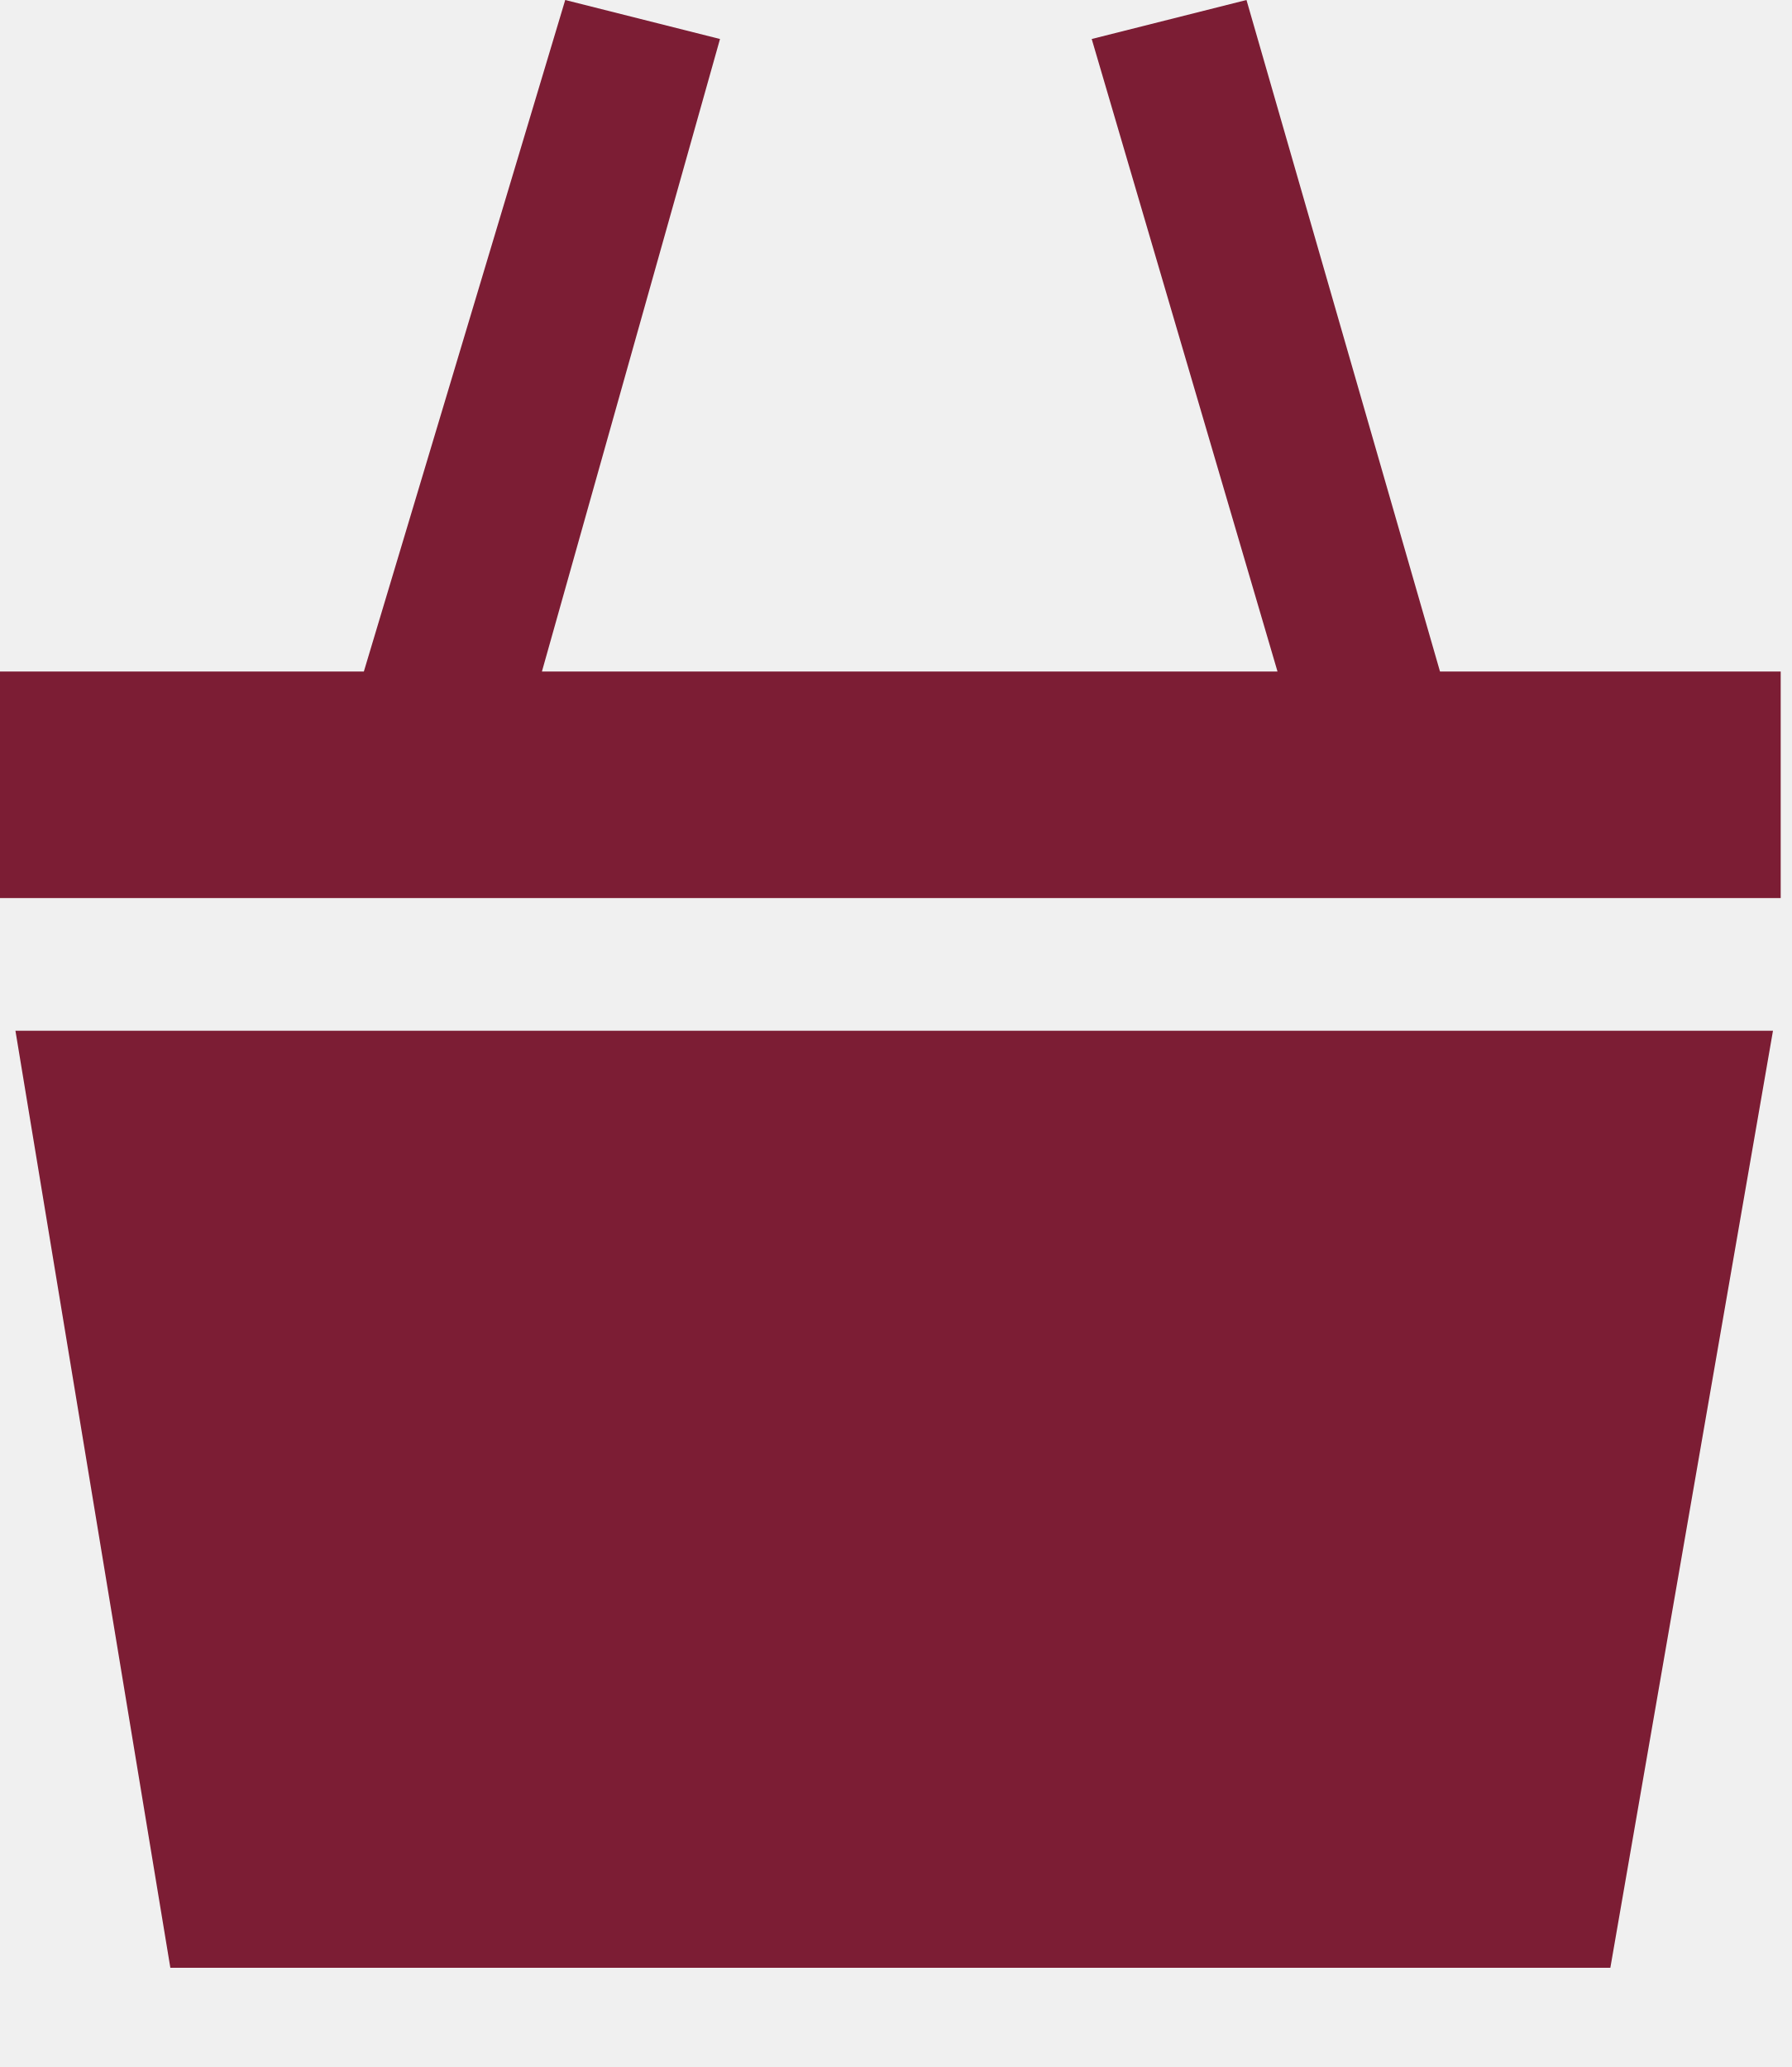
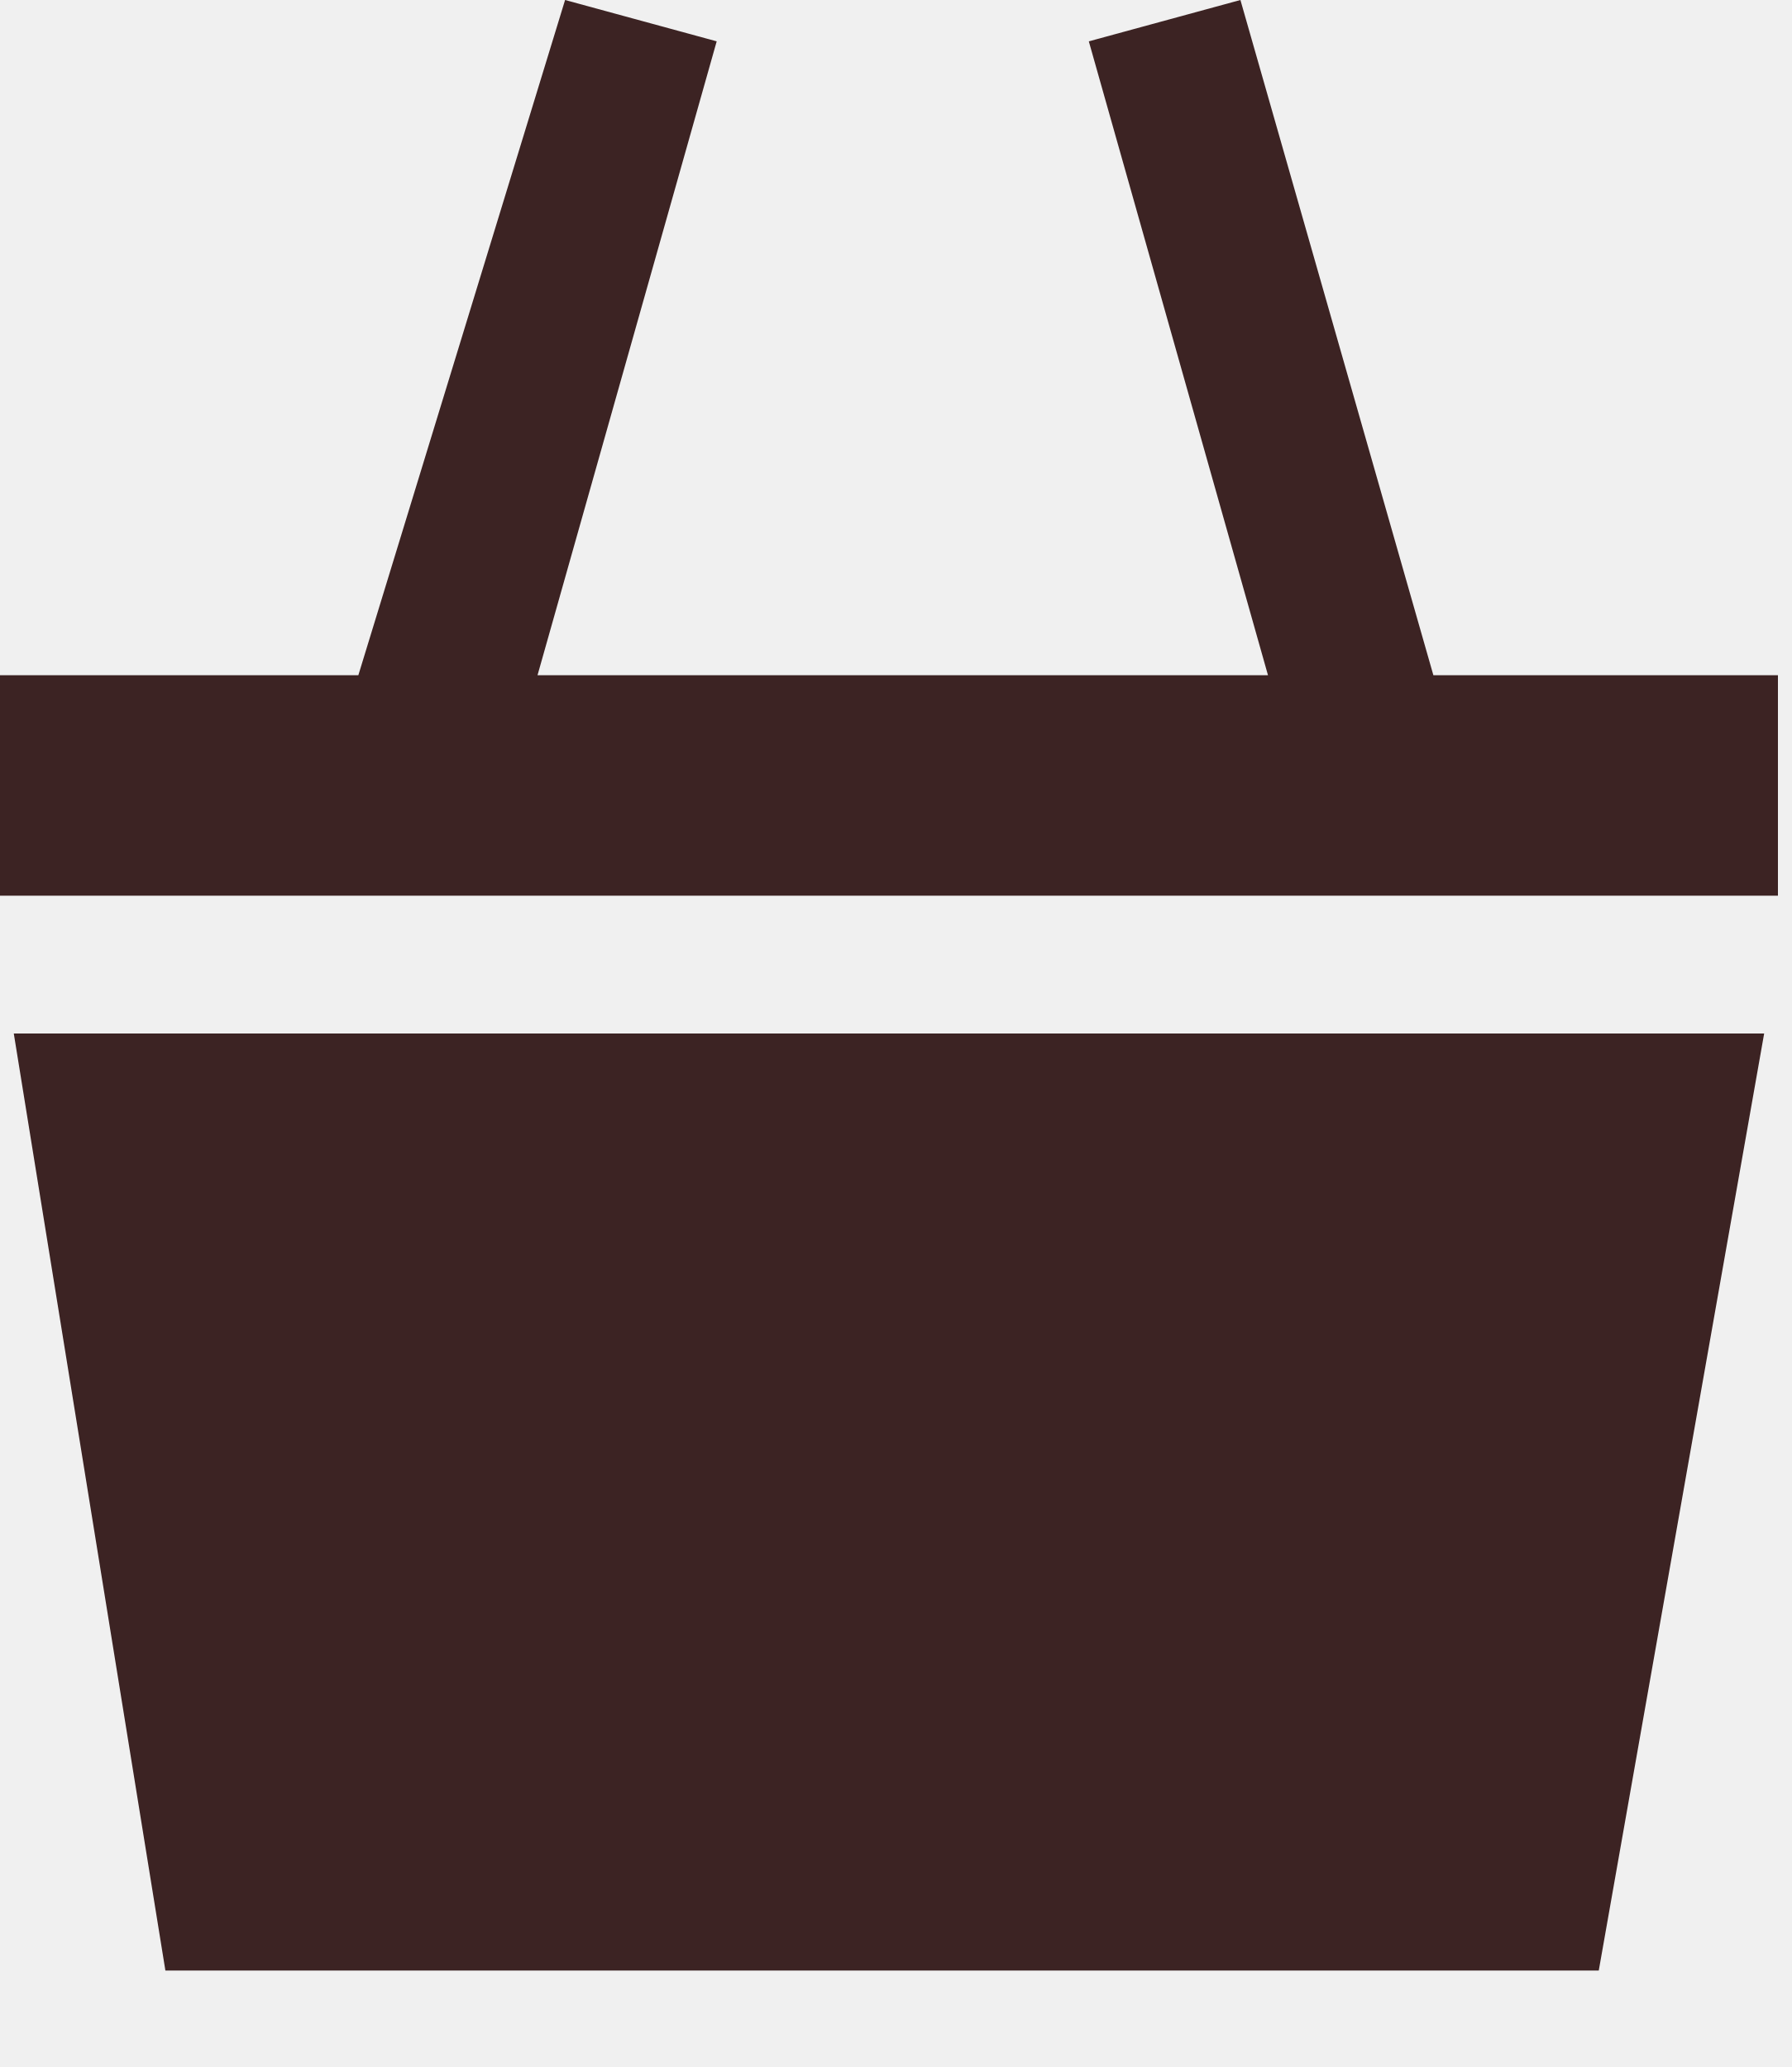
- <svg xmlns="http://www.w3.org/2000/svg" width="13" height="15" viewBox="0 0 13 15" fill="none">
-   <g clip-path="url(#clip0_9_845)">
-     <path d="M10.448 4.873L9.044 0L7.921 0.283L9.269 4.873H3.932L5.224 0.283L4.101 0L2.64 4.873H0V6.517H12.92V4.873H10.448Z" fill="#7C1D34" />
-     <path d="M0.112 7.48L1.236 14.28H11.684L12.864 7.48H0.112Z" fill="#7C1D34" />
+ <svg xmlns="http://www.w3.org/2000/svg" xmlns:xlink="http://www.w3.org/1999/xlink" version="1.1" id="Layer_1" x="0px" y="0px" viewBox="0 0 13 15" style="enable-background:new 0 0 13 15;" xml:space="preserve">
+   <style type="text/css">
+ 	.st0{clip-path:url(#SVGID_2_);}
+ 	.st1{fill:#3C2323;}
+ </style>
+   <g>
+     <defs>
+       <rect id="SVGID_1_" width="12.9" height="14.3" />
+     </defs>
+     <clipPath id="SVGID_2_">
+       <use xlink:href="#SVGID_1_" style="overflow:visible;" />
+     </clipPath>
+     <g class="st0">
+       <path class="st1" d="M10.4,4.9L9,0L7.9,0.3l1.3,4.6H3.9l1.3-4.6L4.1,0L2.6,4.9H0v1.6h12.9V4.9H10.4z" />
+       <path class="st1" d="M0.1,7.5l1.1,6.8h10.4l1.2-6.8H0.1z" />
+     </g>
  </g>
-   <defs>
-     <clipPath id="clip0_9_845">
-       <rect width="12.92" height="14.28" fill="white" />
-     </clipPath>
-   </defs>
</svg>
